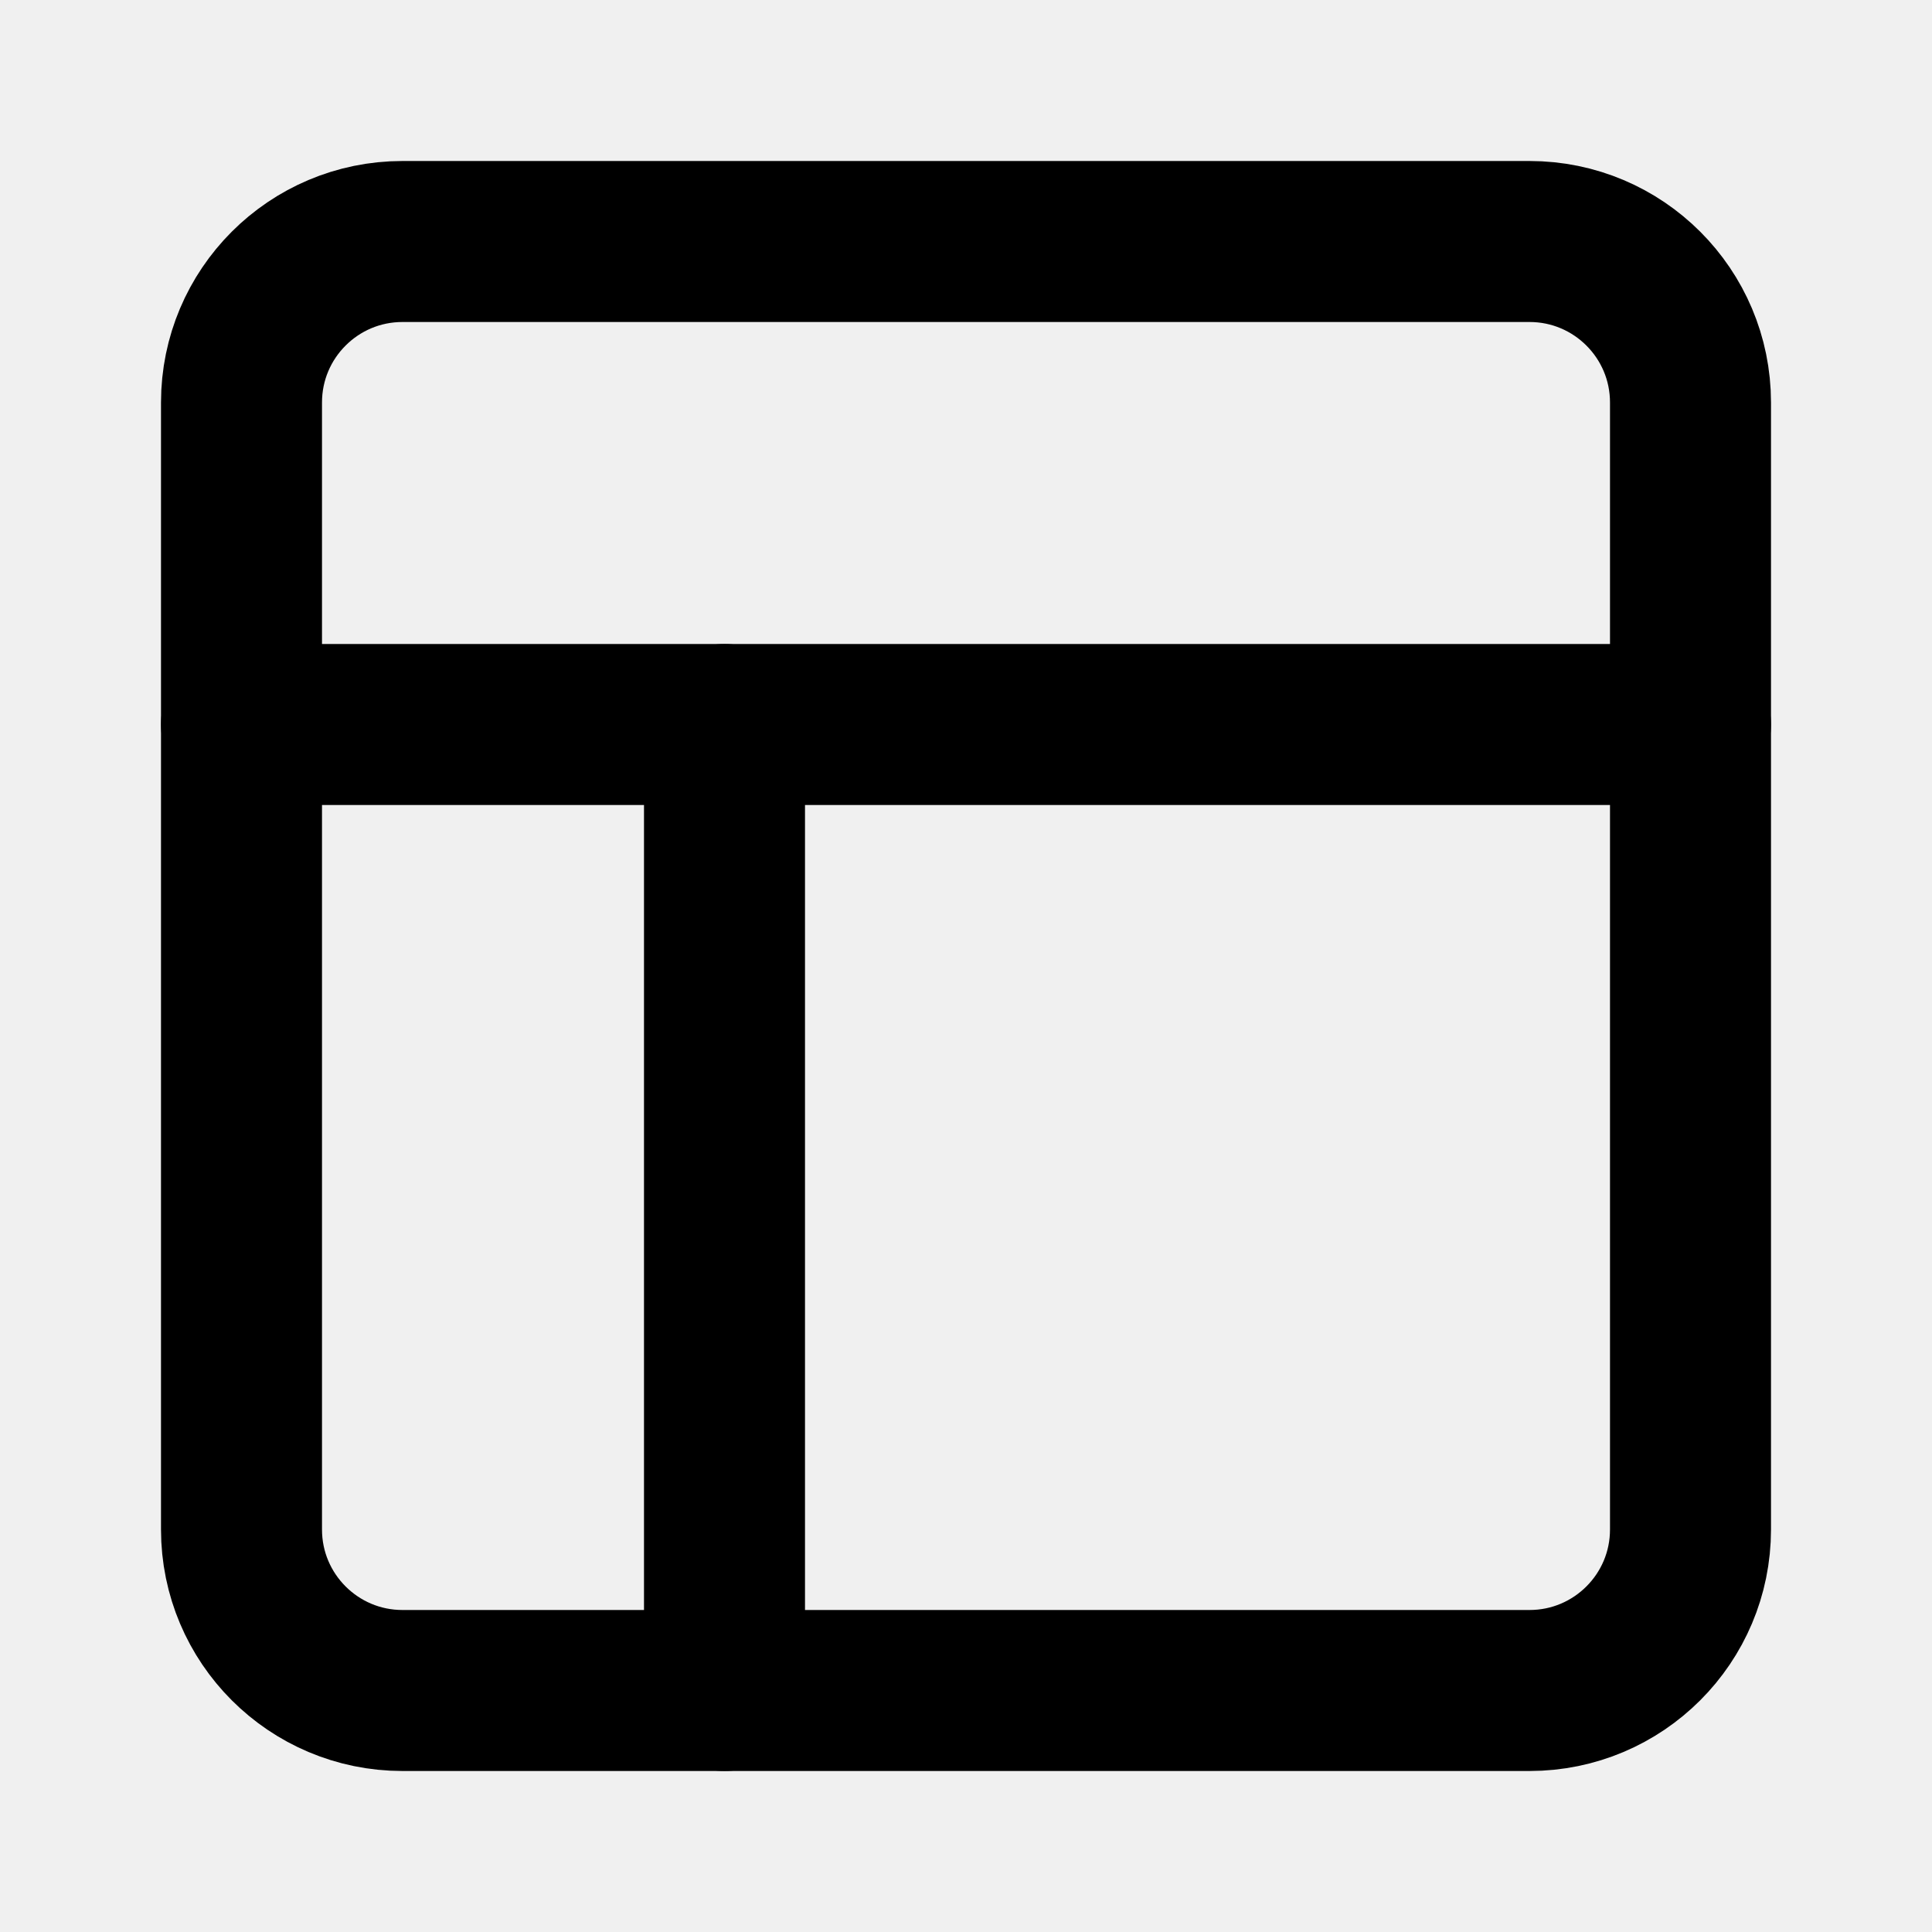
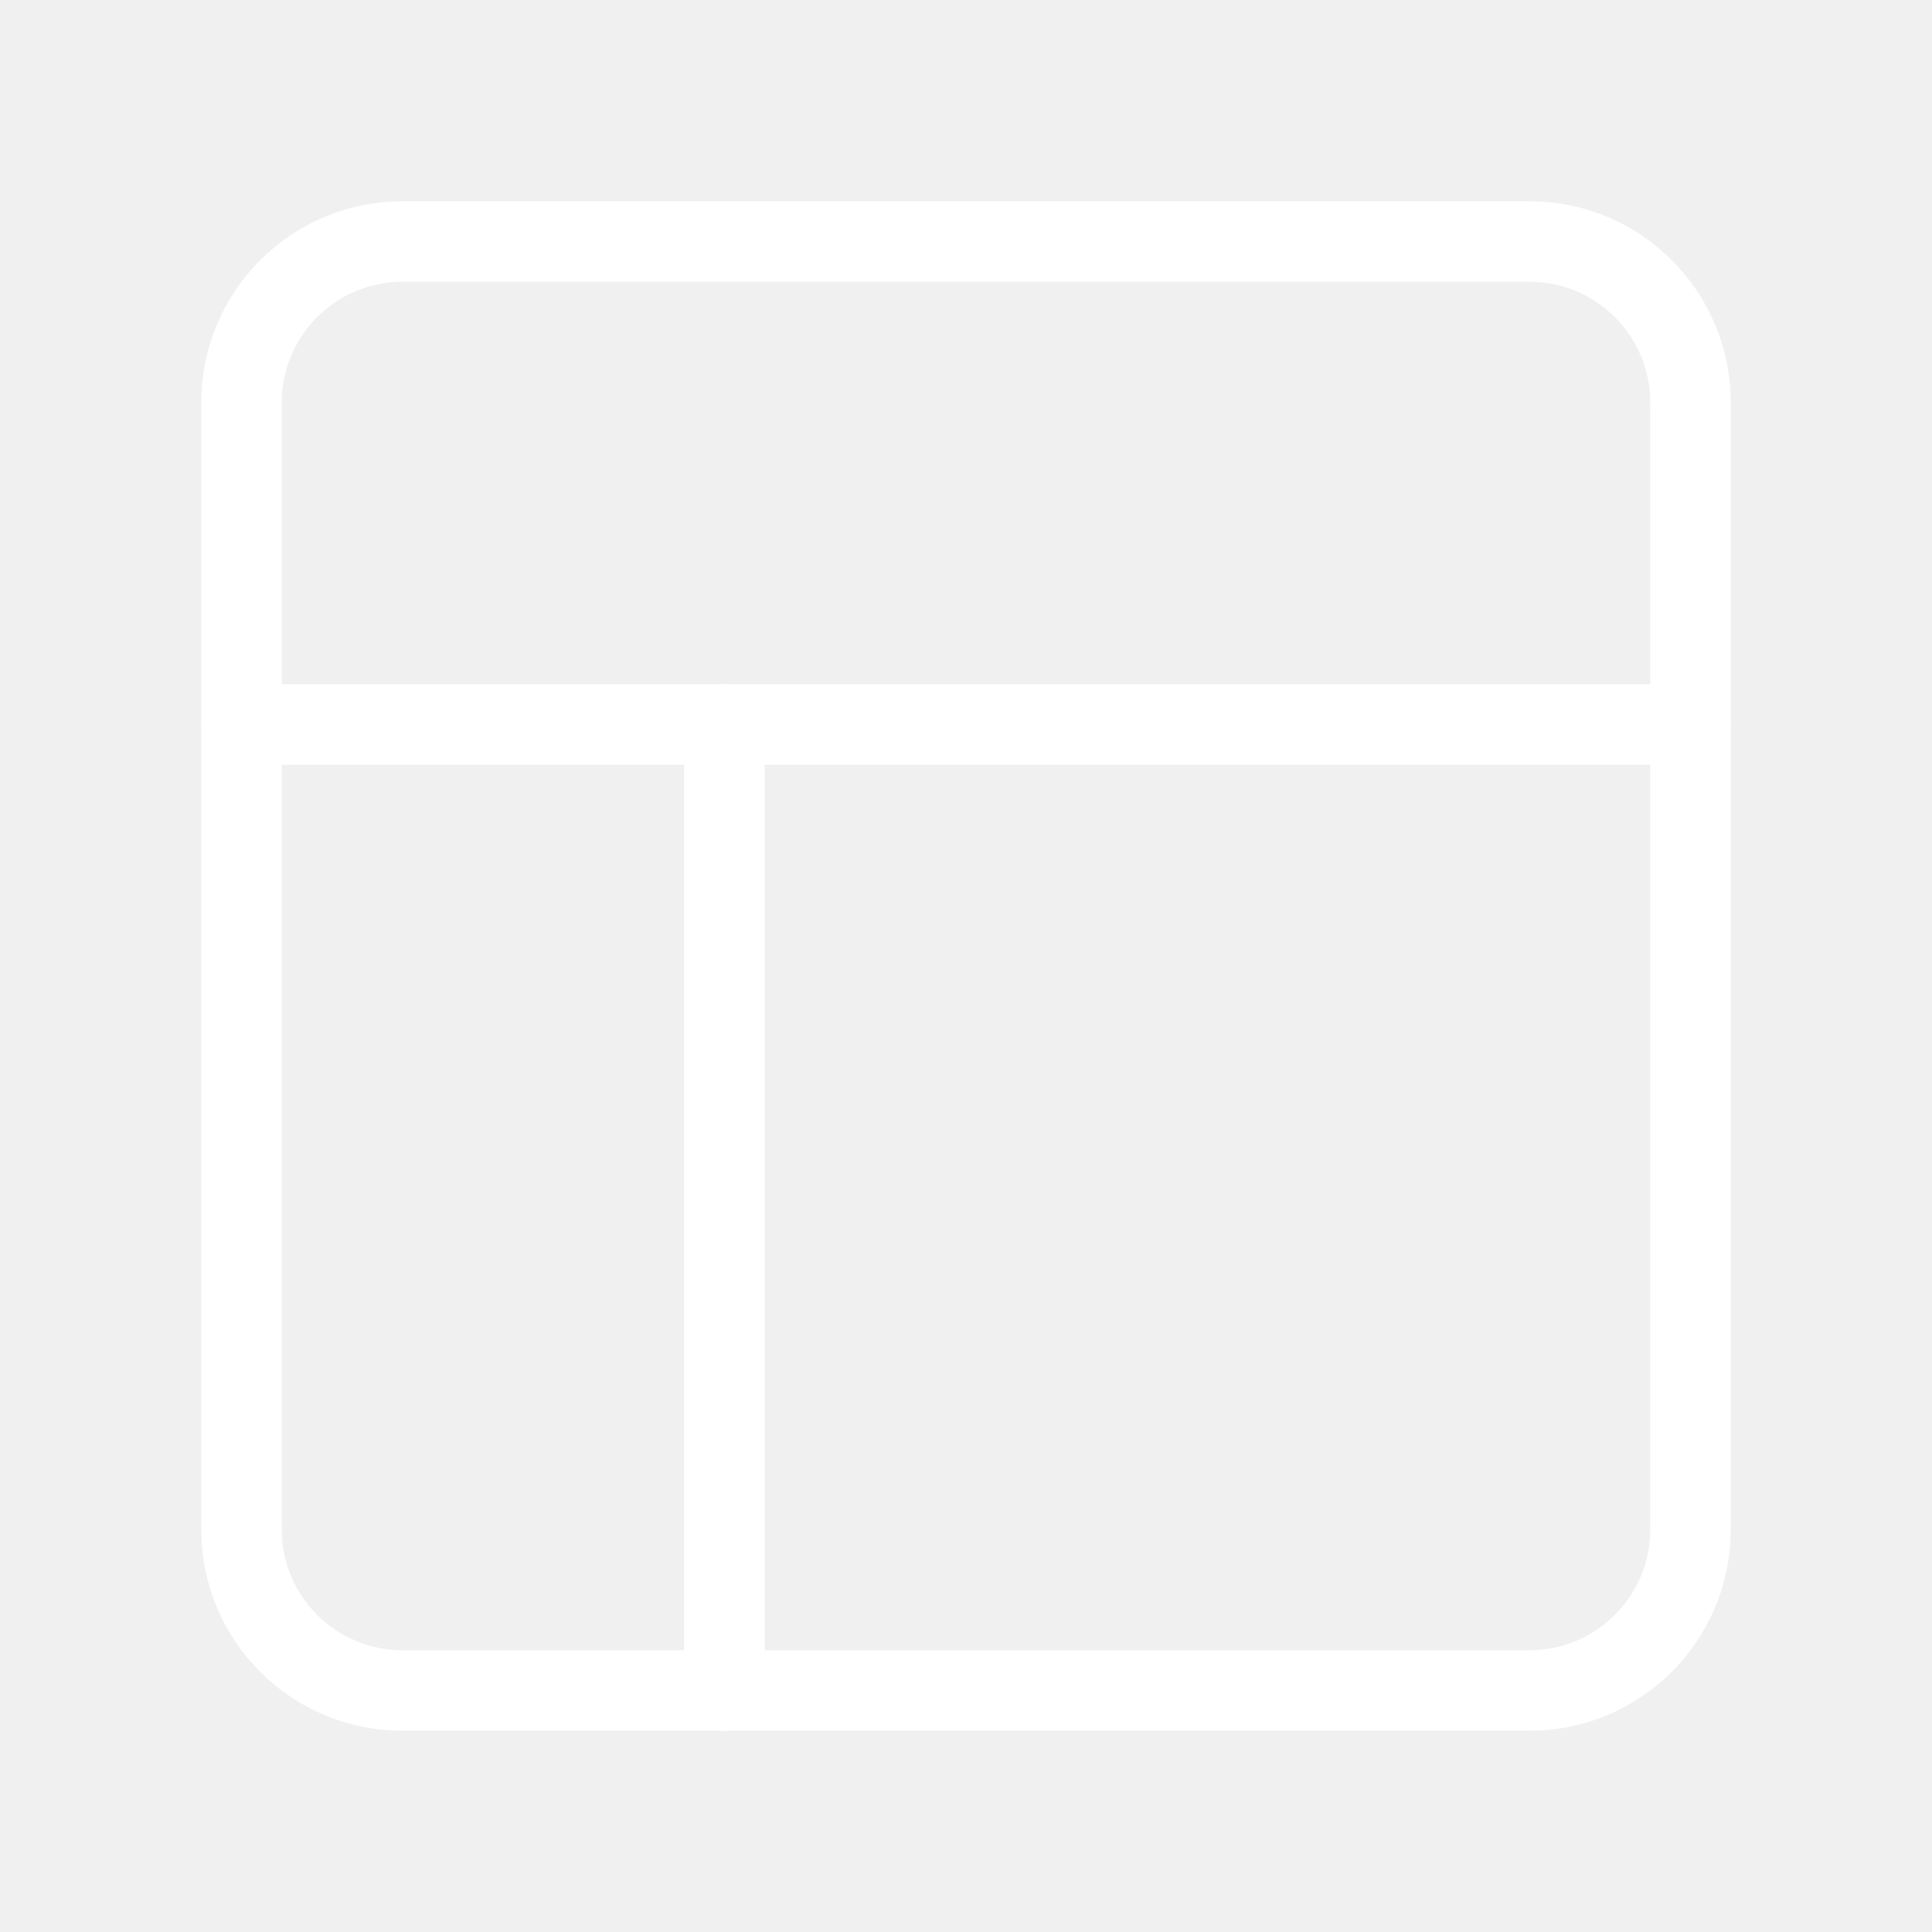
- <svg xmlns="http://www.w3.org/2000/svg" width="24" height="24" viewBox="0 0 24 24" fill="none" stroke="currentColor" stroke-width="2" stroke-linecap="round" stroke-linejoin="round" class="feather feather-layout">
+ <svg xmlns="http://www.w3.org/2000/svg" width="32" height="32" viewBox="0 0 24 24" fill="none" stroke="white" stroke-width="1" stroke-linecap="round" stroke-linejoin="round" class="feather feather-layout">
  <rect x="3" y="3" width="18" height="18" rx="2" ry="2" />
  <line x1="3" y1="9" x2="21" y2="9" />
  <line x1="9" y1="21" x2="9" y2="9" />
</svg>
